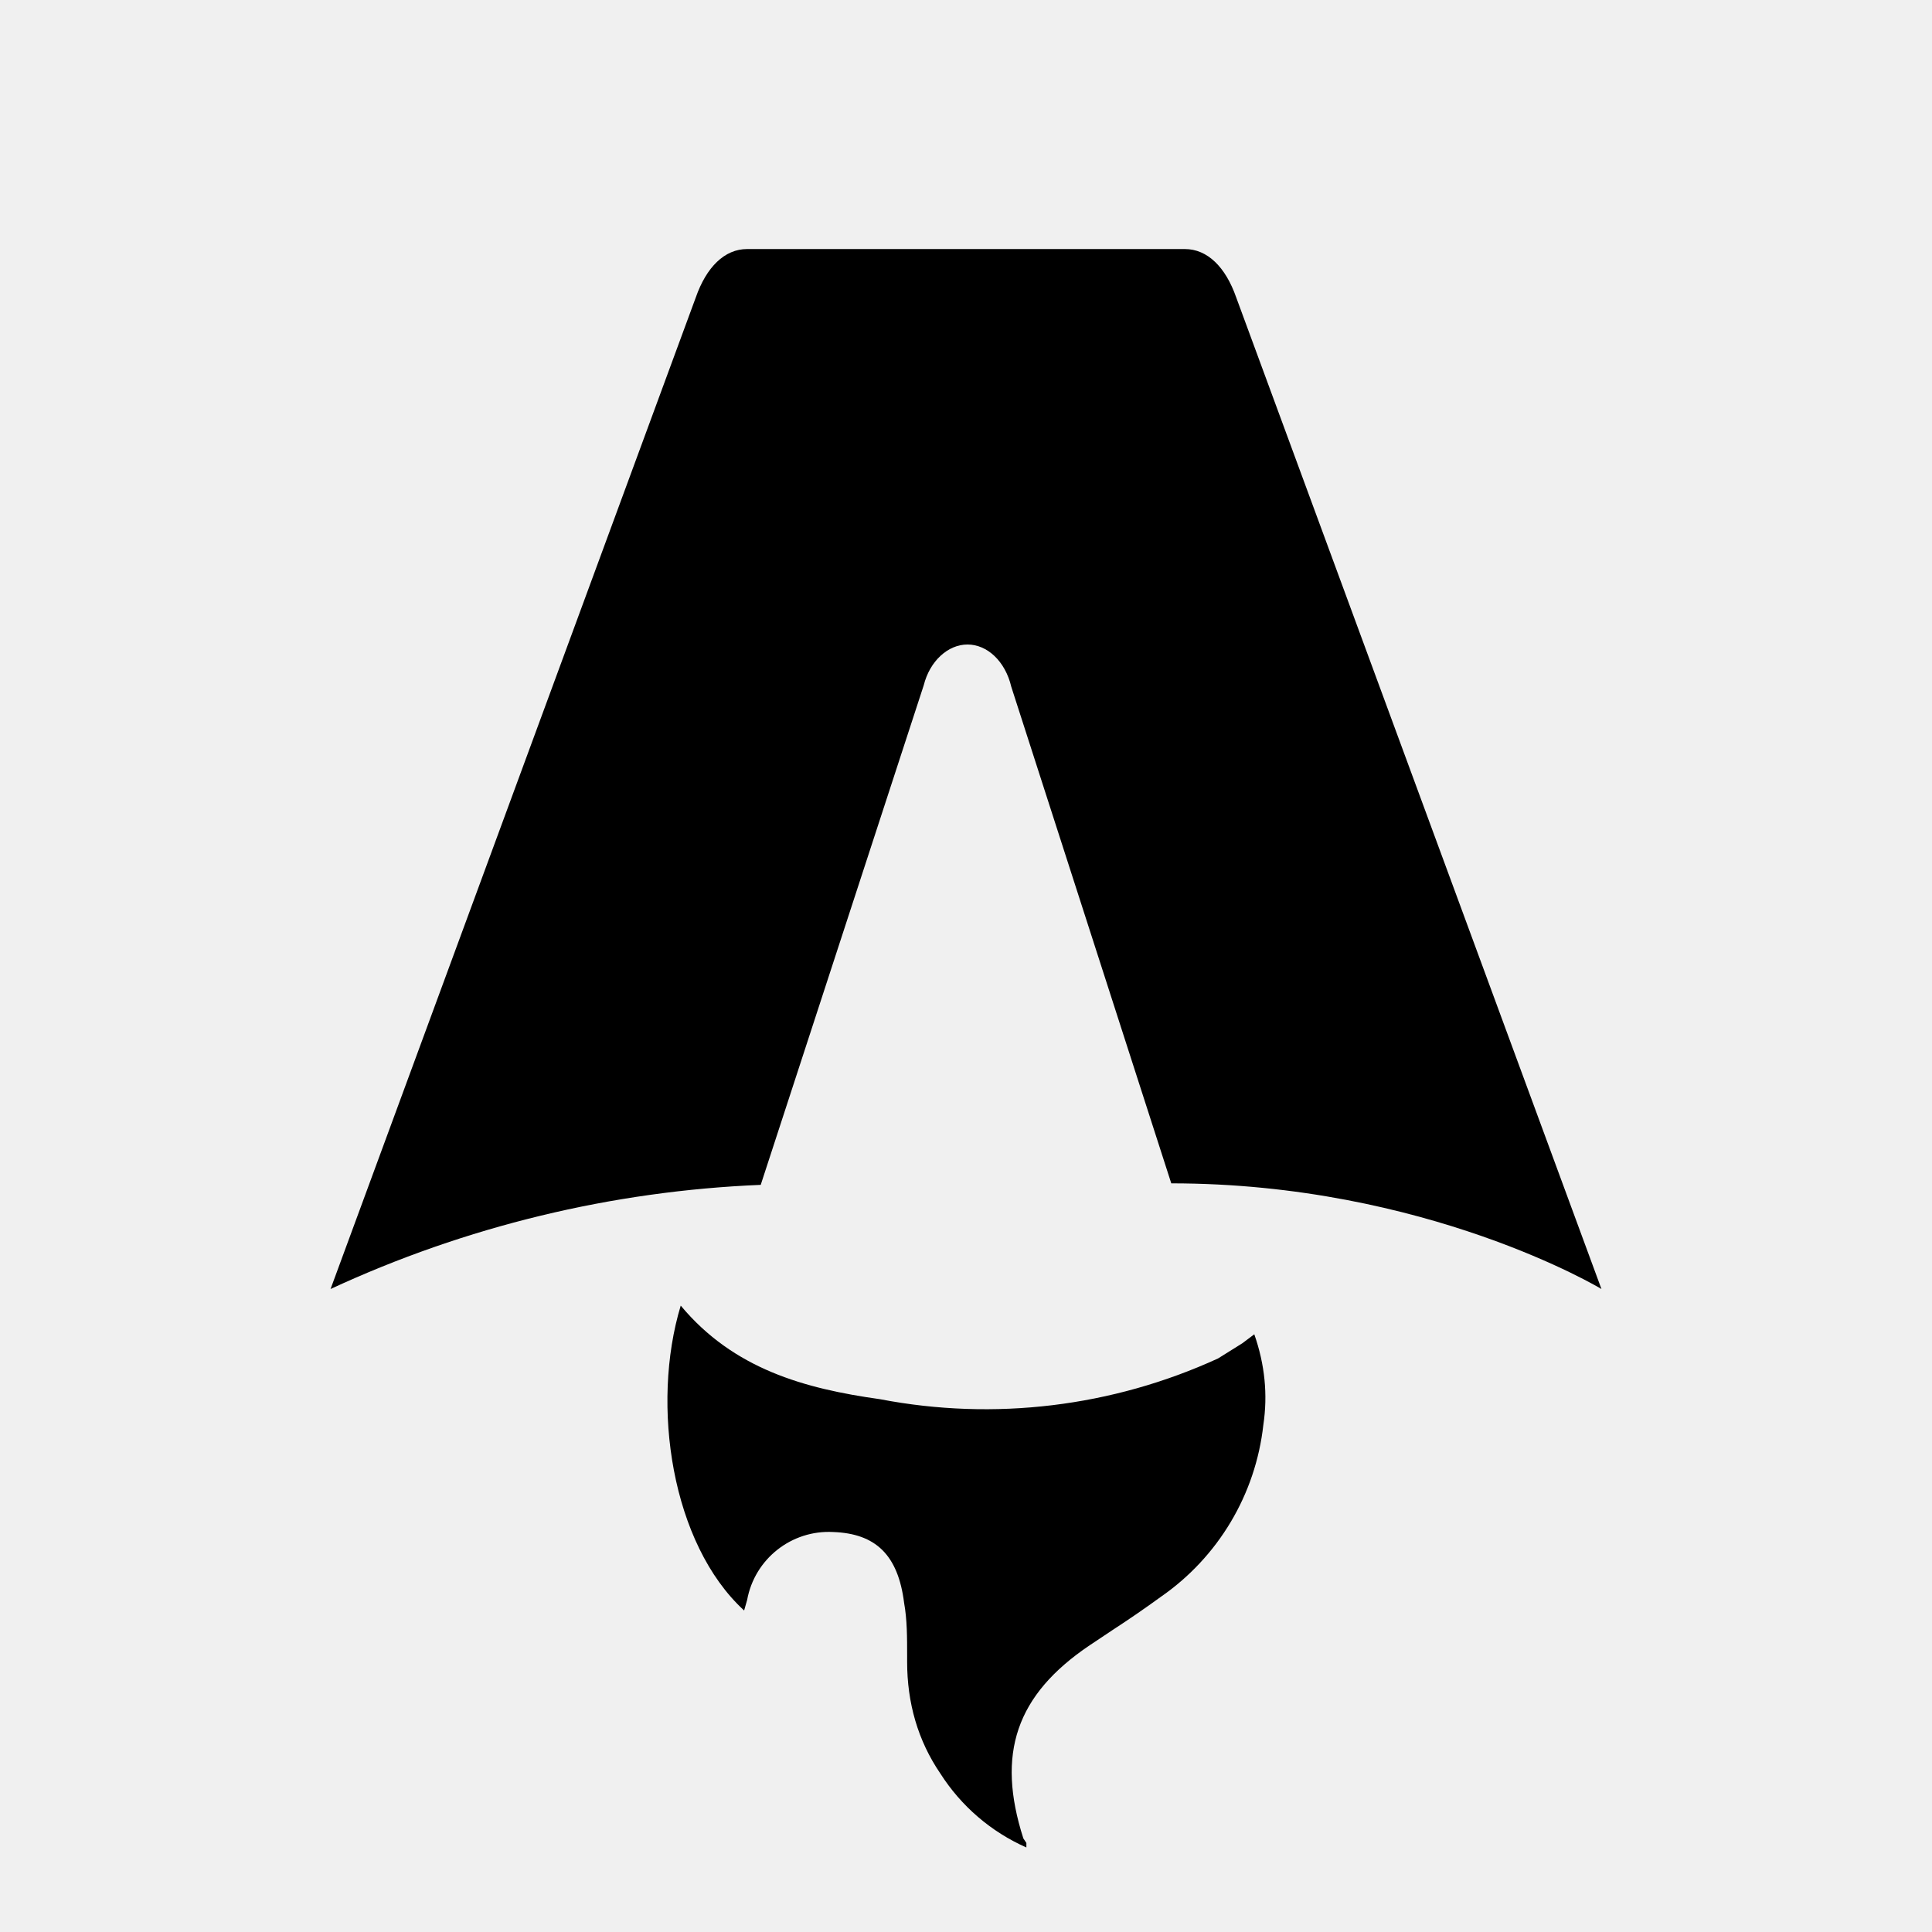
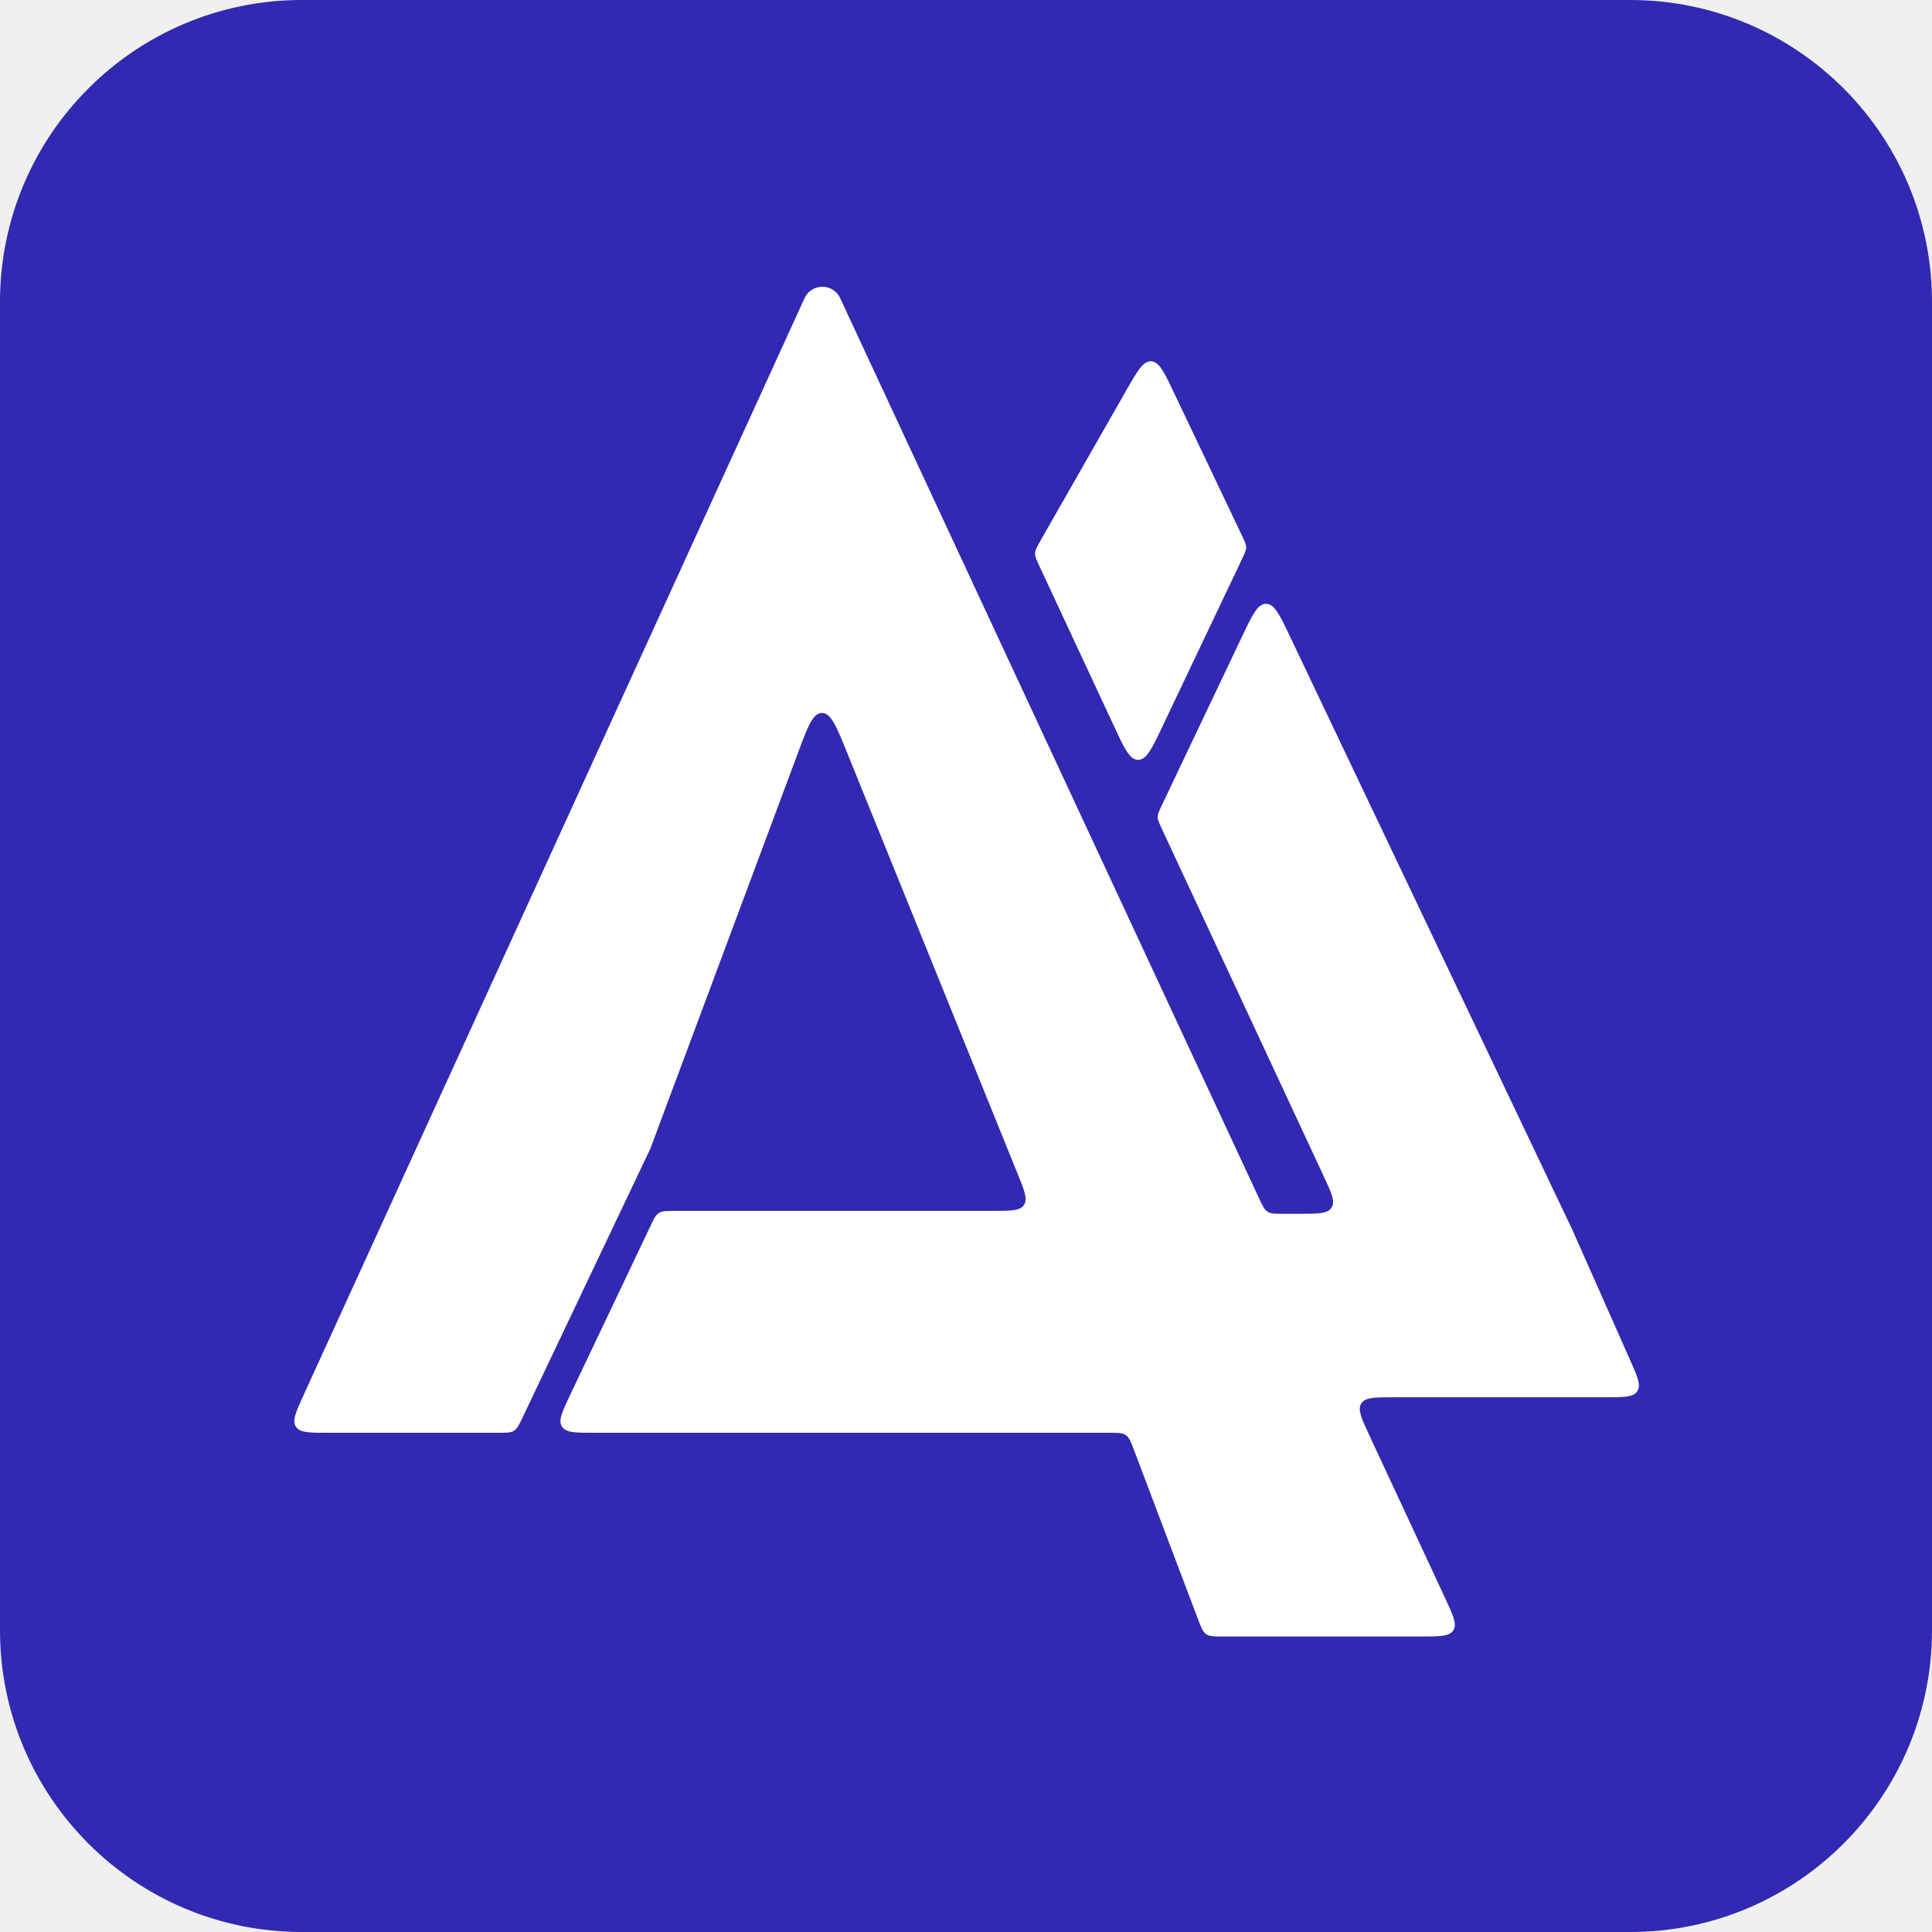
- <svg xmlns="http://www.w3.org/2000/svg" fill="none" viewBox="0 0 128 128">
-   <path d="M50.4 78.5a75.1 75.1 0 0 0-28.5 6.9l24.2-65.7c.7-2 1.9-3.2 3.4-3.2h29c1.5 0 2.7 1.2 3.4 3.2l24.2 65.7s-11.6-7-28.5-7L67 45.5c-.4-1.7-1.6-2.8-2.9-2.8-1.3 0-2.5 1.1-2.9 2.7L50.4 78.5Zm-1.1 28.2Zm-4.2-20.2c-2 6.6-.6 15.8 4.2 20.2a17.5 17.5 0 0 1 .2-.7 5.5 5.5 0 0 1 5.7-4.5c2.8.1 4.3 1.5 4.7 4.7.2 1.1.2 2.3.2 3.5v.4c0 2.7.7 5.2 2.2 7.4a13 13 0 0 0 5.7 4.9v-.3l-.2-.3c-1.8-5.6-.5-9.5 4.4-12.8l1.5-1a73 73 0 0 0 3.2-2.2 16 16 0 0 0 6.8-11.4c.3-2 .1-4-.6-6l-.8.6-1.6 1a37 37 0 0 1-22.4 2.7c-5-.7-9.7-2-13.2-6.2Z" />
-   <style>
-         path { fill: #000; }
-         @media (prefers-color-scheme: dark) {
-             path { fill: #FFF; }
-         }
-     </style>
+ <svg xmlns="http://www.w3.org/2000/svg" viewBox="0 0 128 128">
+   <rect width="128" height="128" rx="20" fill="#3129B1" />
+   <g transform="translate(19.5 19) scale(0.882)">
+     <path d="M38.325 0.86C38.839 -0.265 40.428 -0.293 40.982 0.813L72.47 68.478C72.732 69.039 72.862 69.32 73.108 69.477C73.354 69.634 73.664 69.634 74.284 69.634H75.5C76.912 69.634 77.618 69.634 77.912 69.171C78.207 68.709 77.909 68.069 77.313 66.789L65.145 40.675C64.95 40.256 64.852 40.046 64.853 39.823C64.854 39.599 64.953 39.39 65.152 38.972L71.184 26.283C71.966 24.637 72.357 23.814 72.989 23.814C73.621 23.813 74.013 24.636 74.796 26.282L95.995 70.823L100.333 80.606C100.895 81.874 101.176 82.508 100.881 82.962C100.585 83.417 99.891 83.417 98.505 83.417L85.06 83.418L82.56 83.418C81.148 83.417 80.443 83.417 80.148 83.88C79.853 84.342 80.151 84.982 80.746 86.261L86.46 98.54C87.056 99.819 87.353 100.459 87.059 100.921C86.764 101.384 86.058 101.384 84.647 101.384L69.754 101.385C69.086 101.385 68.751 101.385 68.495 101.208C68.238 101.03 68.12 100.718 67.883 100.093L63.071 87.376C62.834 86.751 62.716 86.438 62.459 86.261C62.203 86.084 61.868 86.084 61.2 86.084H22.533C21.11 86.084 20.399 86.084 20.105 85.618C19.811 85.152 20.116 84.51 20.727 83.225L26.749 70.556C27.013 70.002 27.145 69.724 27.389 69.57C27.634 69.415 27.941 69.415 28.555 69.415H52.492C53.836 69.415 54.508 69.415 54.805 68.974C55.102 68.533 54.85 67.91 54.346 66.664L41.534 35.024C40.72 33.012 40.312 32.006 39.628 32.015C38.944 32.025 38.565 33.041 37.807 35.075L26.744 64.741L17.142 84.943C16.878 85.497 16.746 85.775 16.501 85.929C16.257 86.084 15.95 86.084 15.335 86.084H2.514C1.113 86.084 0.412 86.084 0.117 85.625C-0.179 85.165 0.113 84.528 0.695 83.253L38.325 0.86ZM71.195 18.716C71.396 19.138 71.497 19.349 71.497 19.575C71.497 19.801 71.396 20.012 71.195 20.434L65.201 33.044C64.411 34.705 64.016 35.536 63.382 35.534C62.747 35.531 62.359 34.697 61.582 33.03L55.951 20.945C55.737 20.485 55.63 20.255 55.64 20.012C55.65 19.769 55.776 19.549 56.027 19.108L62.503 7.765C63.336 6.306 63.752 5.576 64.358 5.599C64.963 5.622 65.324 6.38 66.046 7.897L71.195 18.716Z" fill="white" />
+   </g>
</svg>
